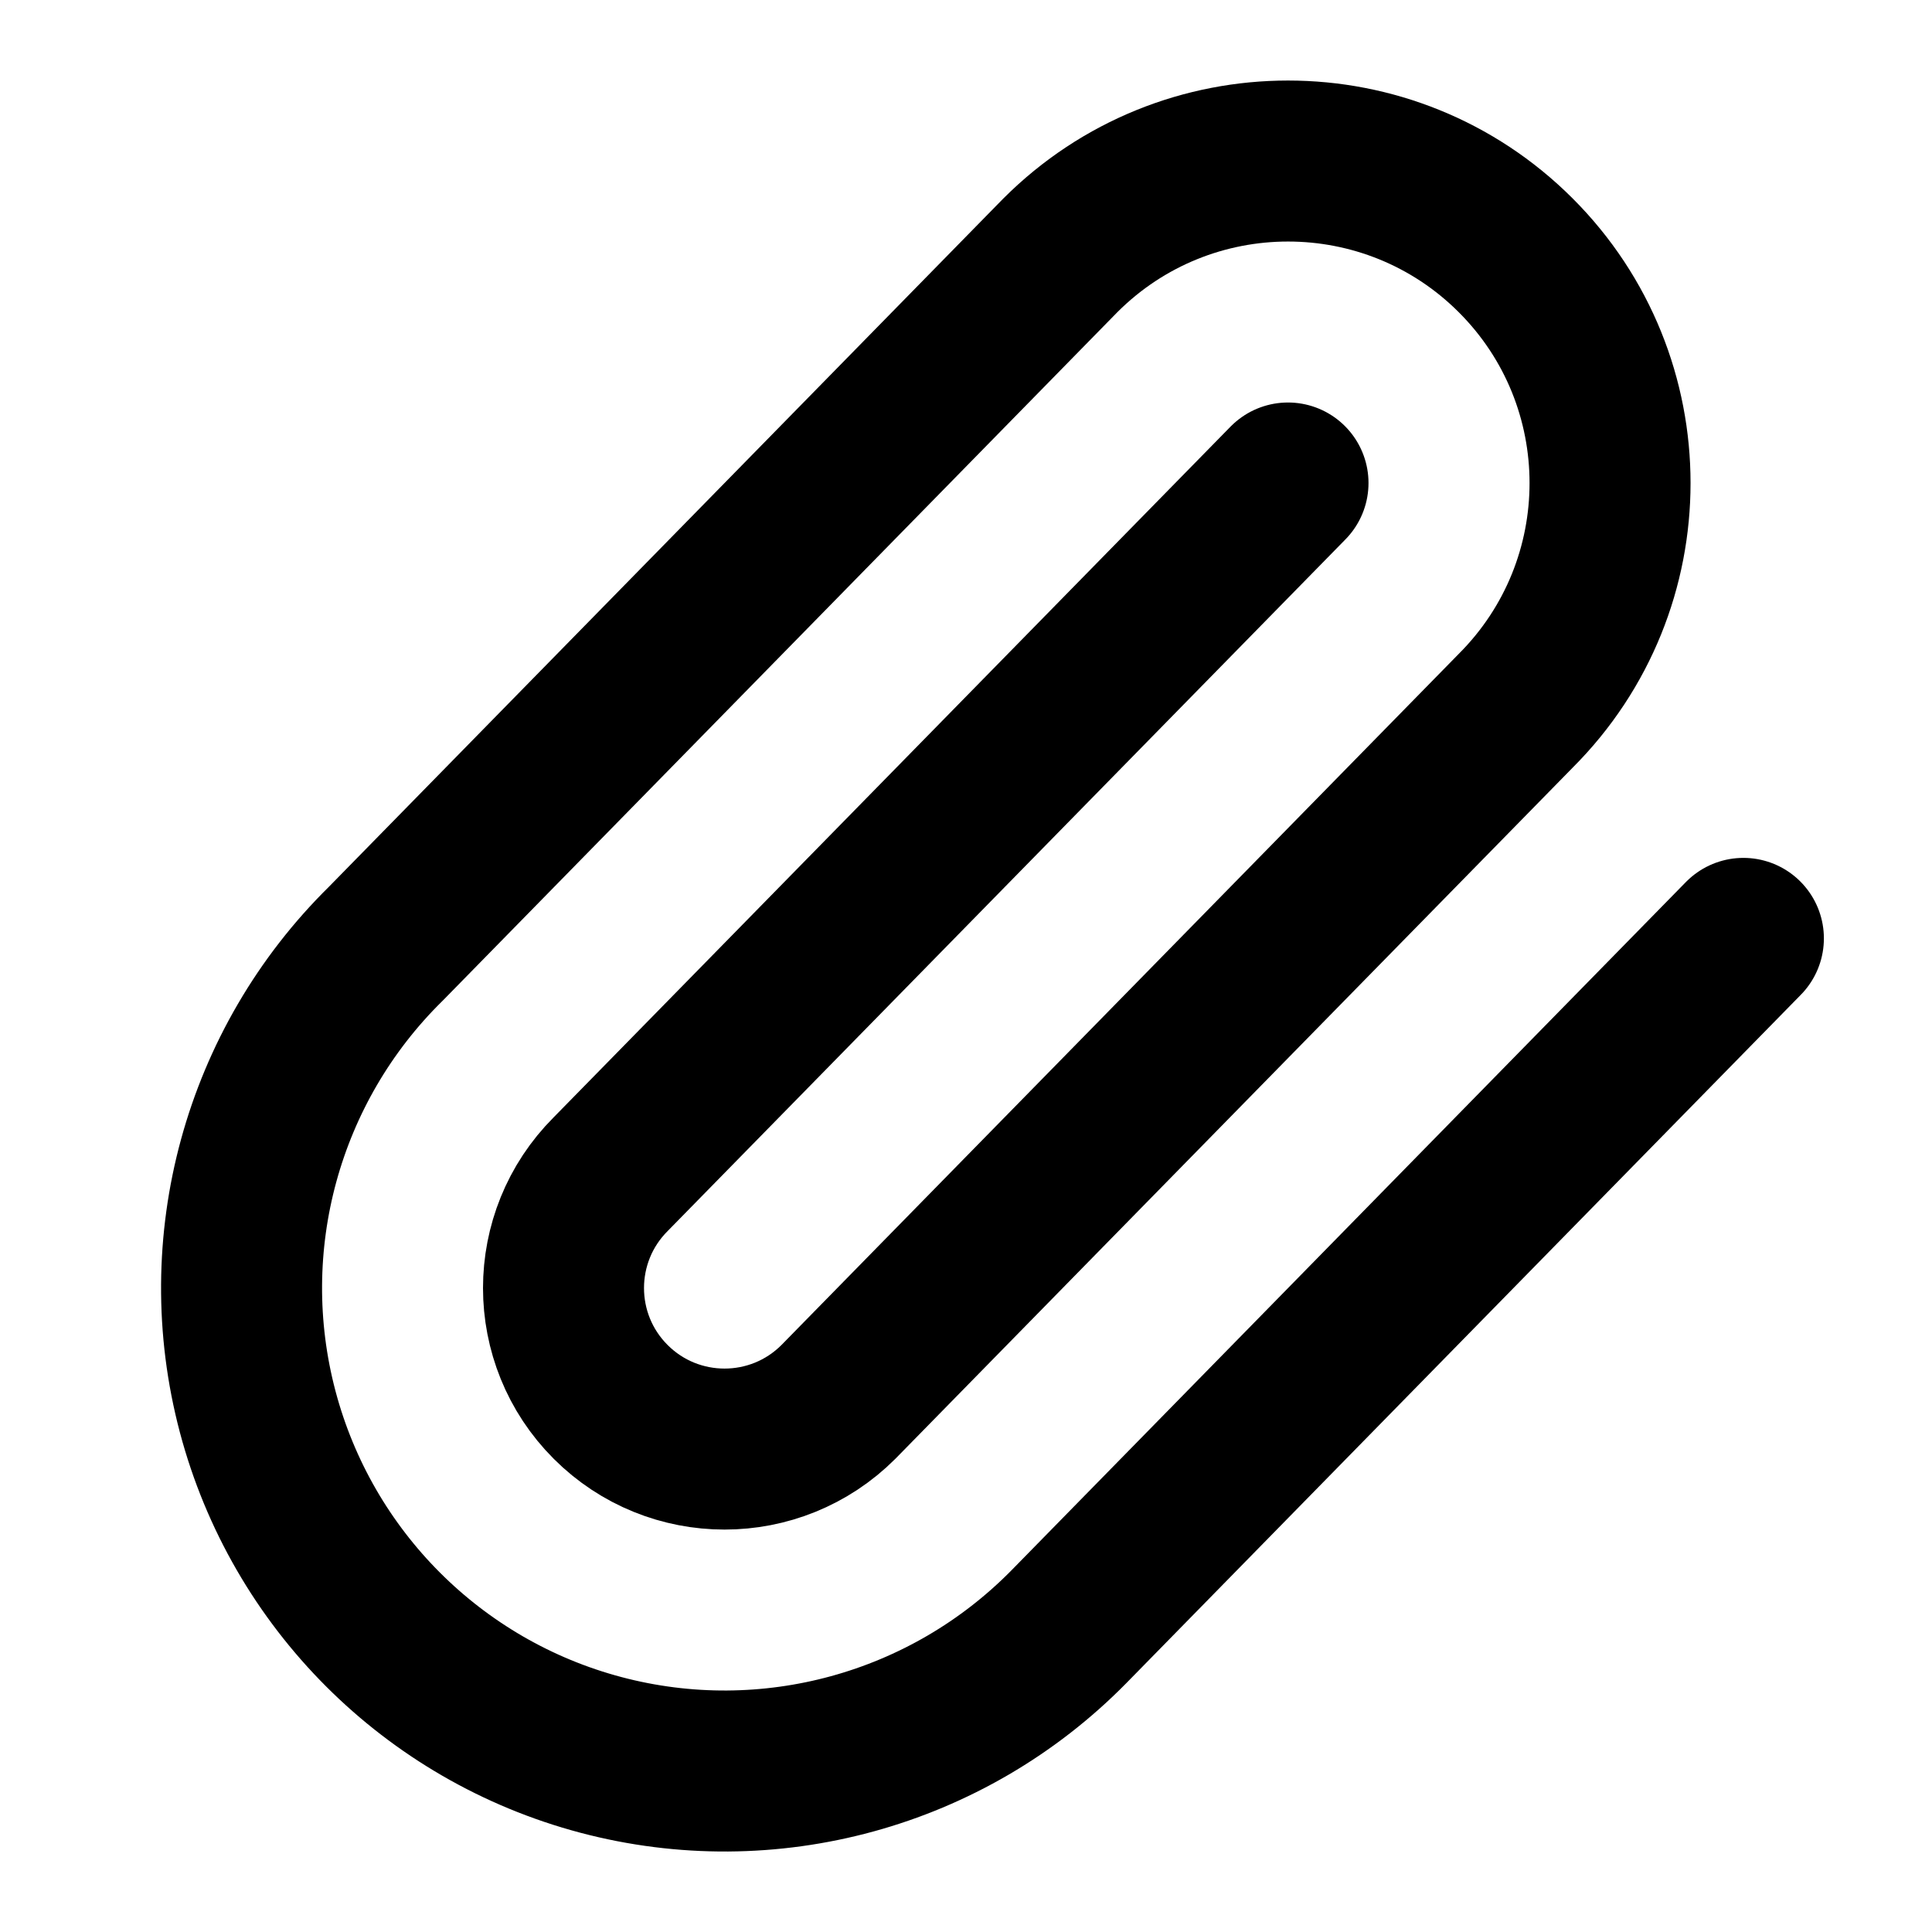
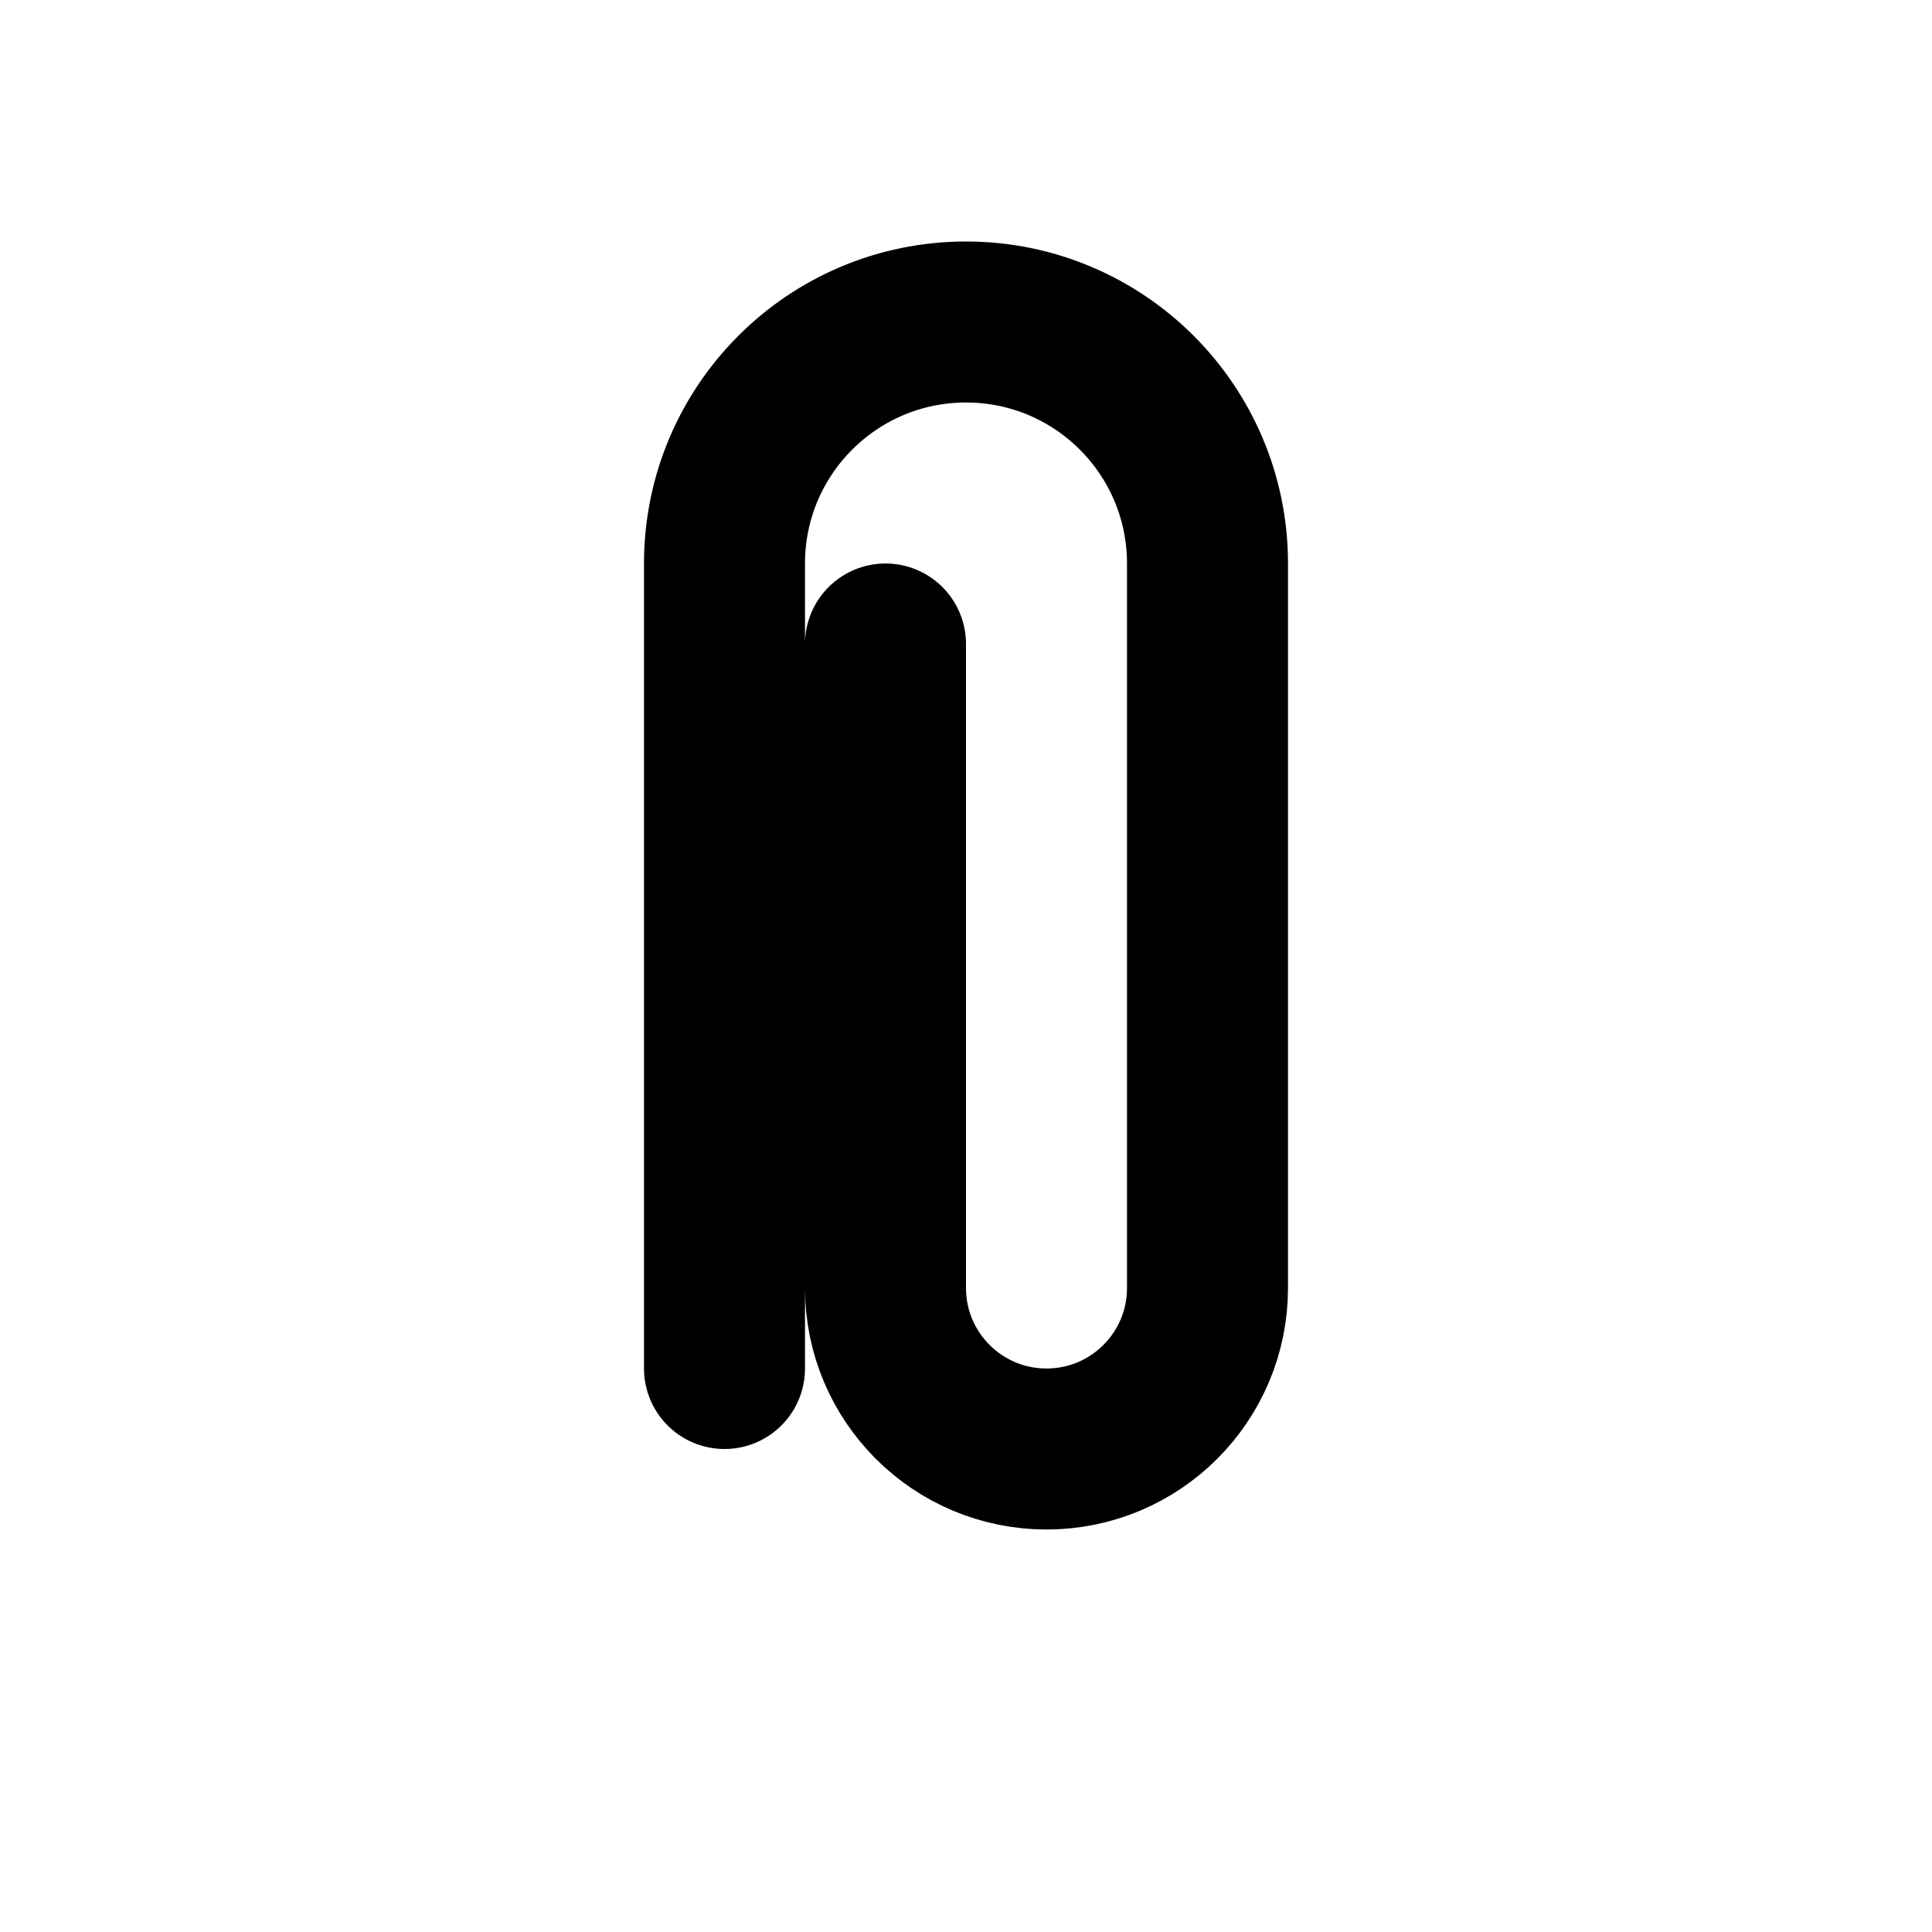
<svg xmlns="http://www.w3.org/2000/svg" width="24" height="24" viewBox="0 0 24 24" fill="none" stroke="currentColor" stroke-width="2" stroke-linecap="round" stroke-linejoin="round">
-   <path d="m16 6-8.414 8.586a2 2 0 0 0 2.829 2.829l8.414-8.586a4 4 0 1 0-5.657-5.657l-8.379 8.551a6 6 0 1 0 8.485 8.485l8.379-8.551" />
+   <path d="M9 17V7a3 3 0 1 1 6 0v9a2 2 0 1 1-4 0V8" />
</svg>
